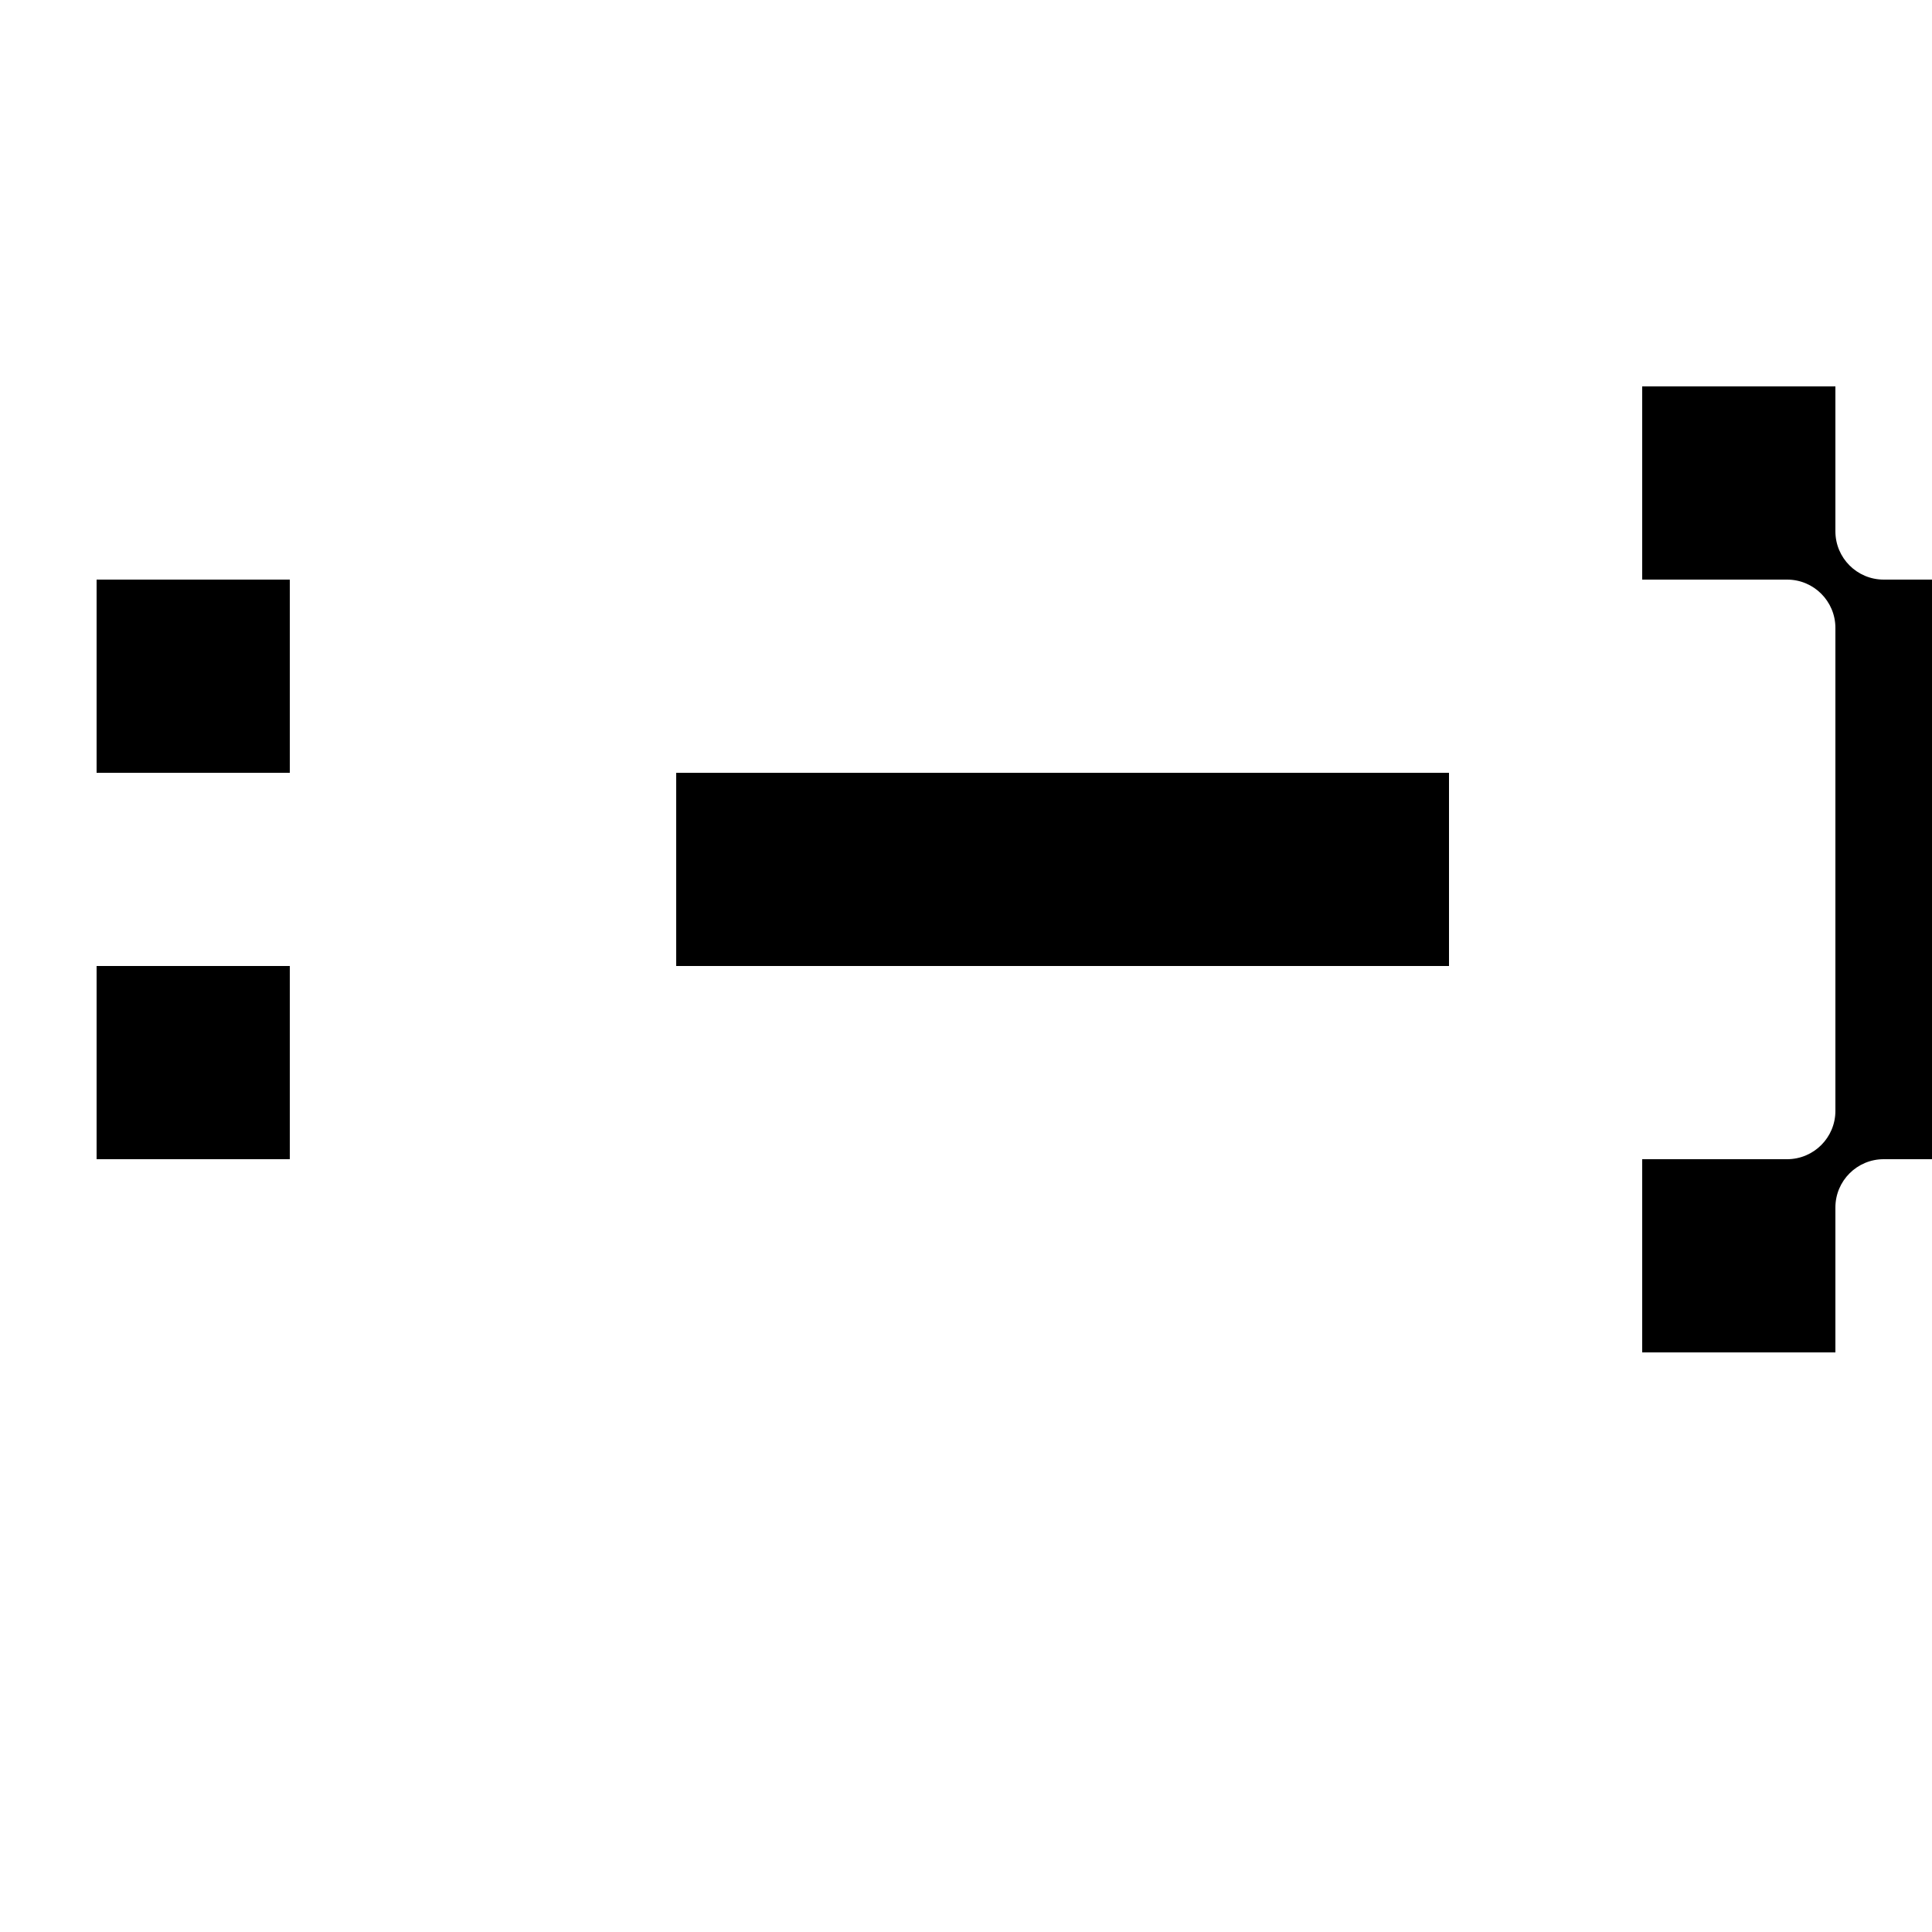
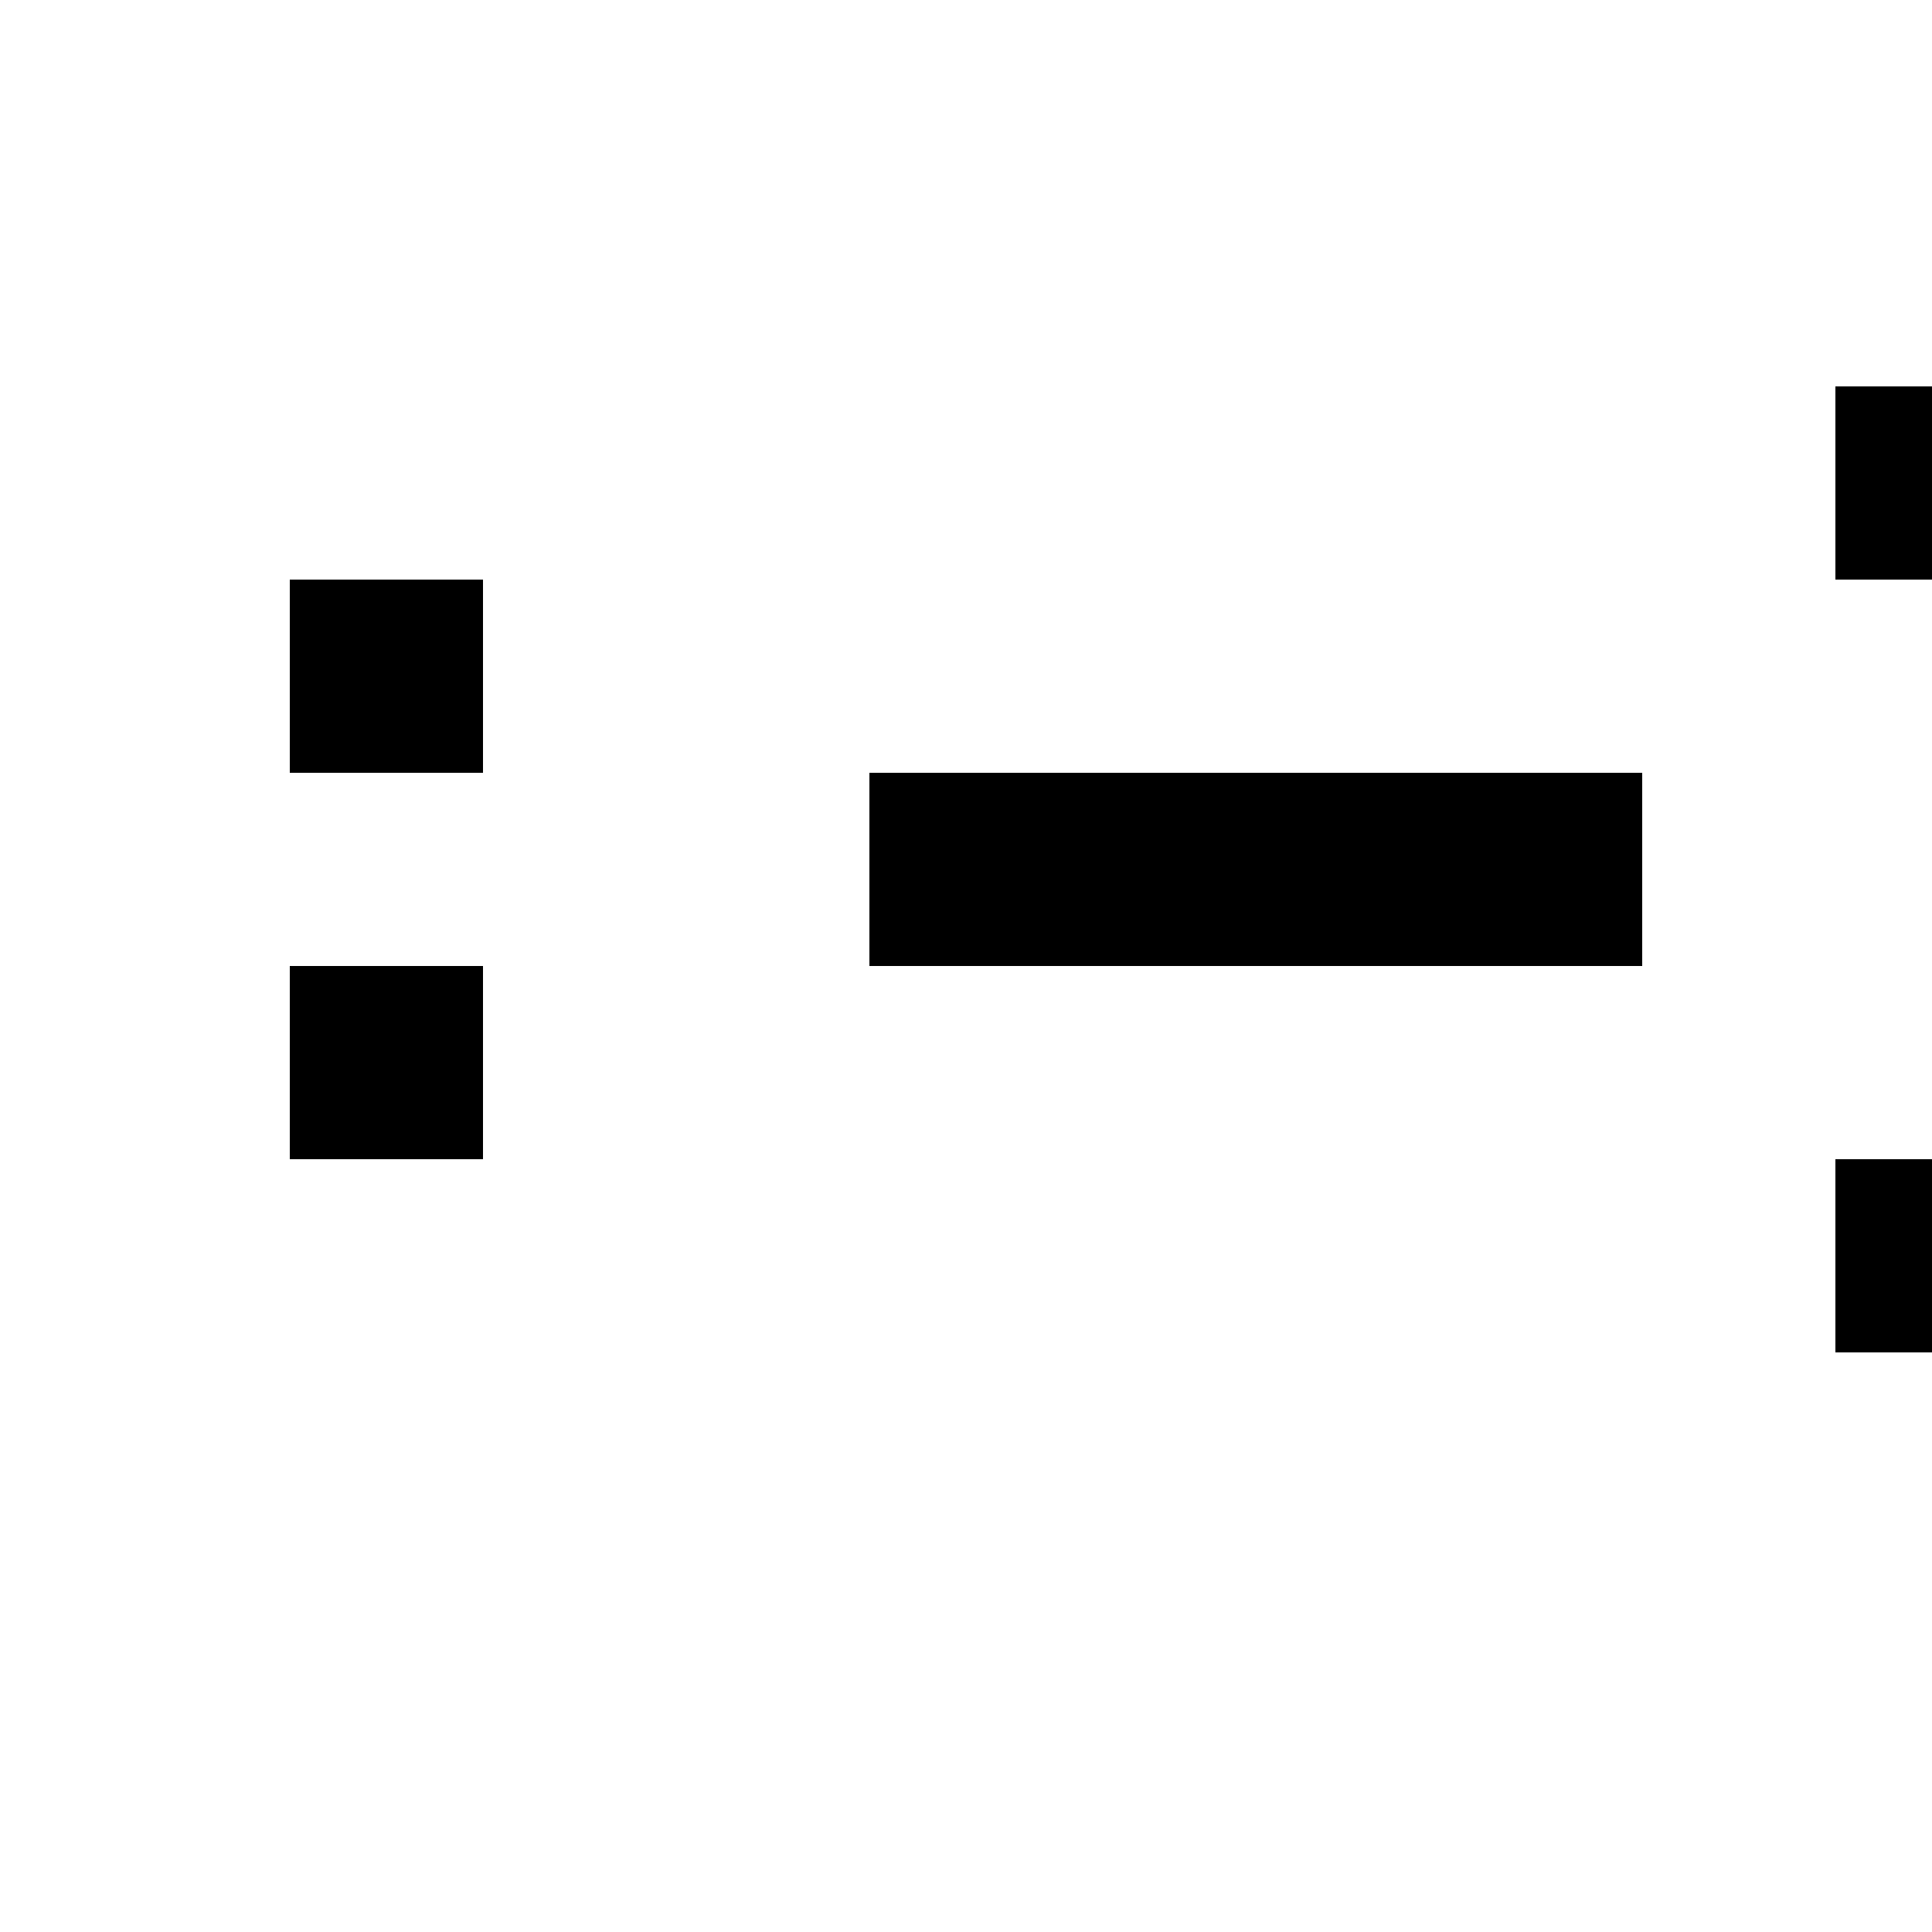
<svg xmlns="http://www.w3.org/2000/svg" viewBox="0 0 1000 1000" data-fontmaker-normalized="1">
  <g id="glyph" fill="#000000">
-     <path d="M50.0 300.0H150.0V400.0H50.0V300.0ZM50.0 500.0H150.0V600.0H50.0V500.0ZM350.0 400.0H450.0H550.0H650.0H750.0V500.0H650.0H550.0H450.0H350.0V400.0ZM850.0 200.0H950.0V275.0C950.0 288.807 961.193 300.0 975.0 300.0H1050.0V400.0V500.0V600.0H975.0C961.193 600.0 950.0 611.193 950.0 625.0V700.0H850.0V600.0H925.0C938.807 600.0 950.0 588.807 950.0 575.0V500.0V400.0V325.0C950.0 311.193 938.807 300.0 925.0 300.0H850.0V200.0Z" />
+     <path d="M150.0 300.0H250.0V400.0H150.0V300.0ZM150.0 500.0H250.0V600.0H150.0V500.0ZM450.0 400.0H550.0H650.0H750.0H850.0V500.0H750.0H650.0H550.0H450.0V400.0ZM950.0 200.0H1050.0V275.0C1050.0 288.807 1061.19 300.0 1075.0 300.0H1150.0V400.0V500.0V600.0H1075.0C1061.19 600.0 1050.0 611.193 1050.0 625.0V700.0H950.0V600.0H1025.0C1038.81 600.0 1050.0 588.807 1050.0 575.0V500.0V400.0V325.0C1050.0 311.193 1038.81 300.0 1025.0 300.0H950.0V200.0Z" />
  </g>
</svg>
